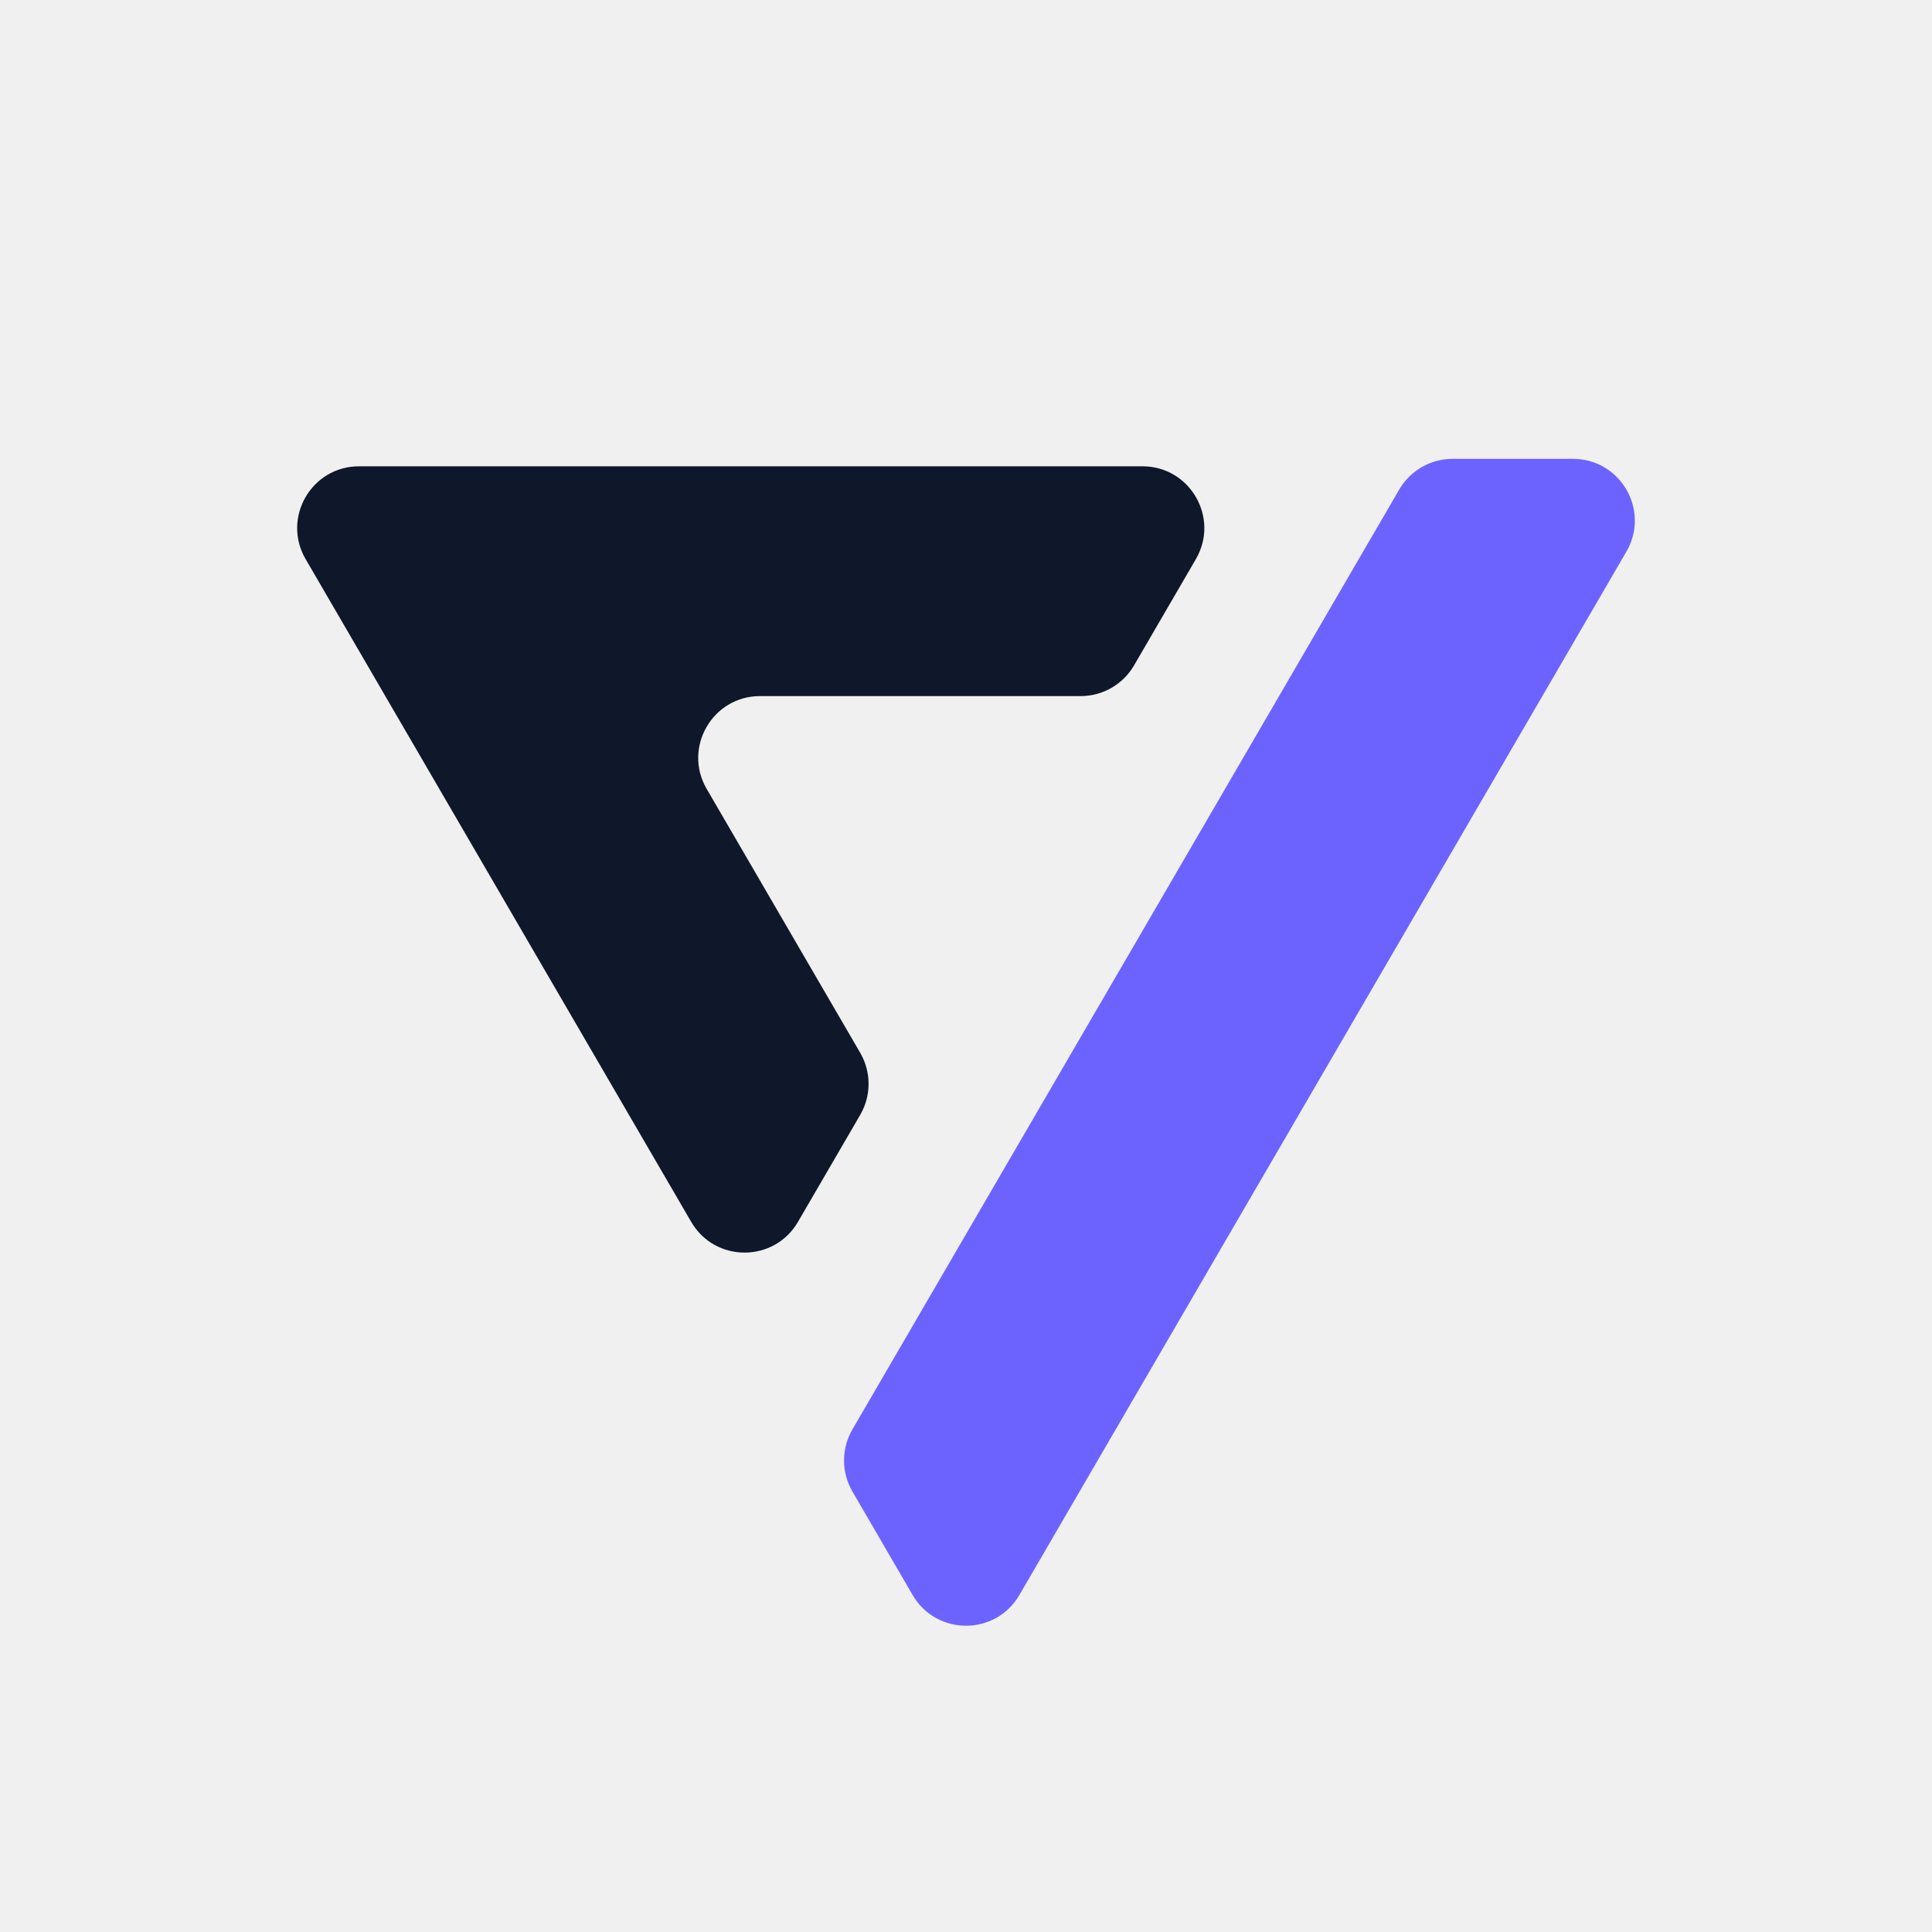
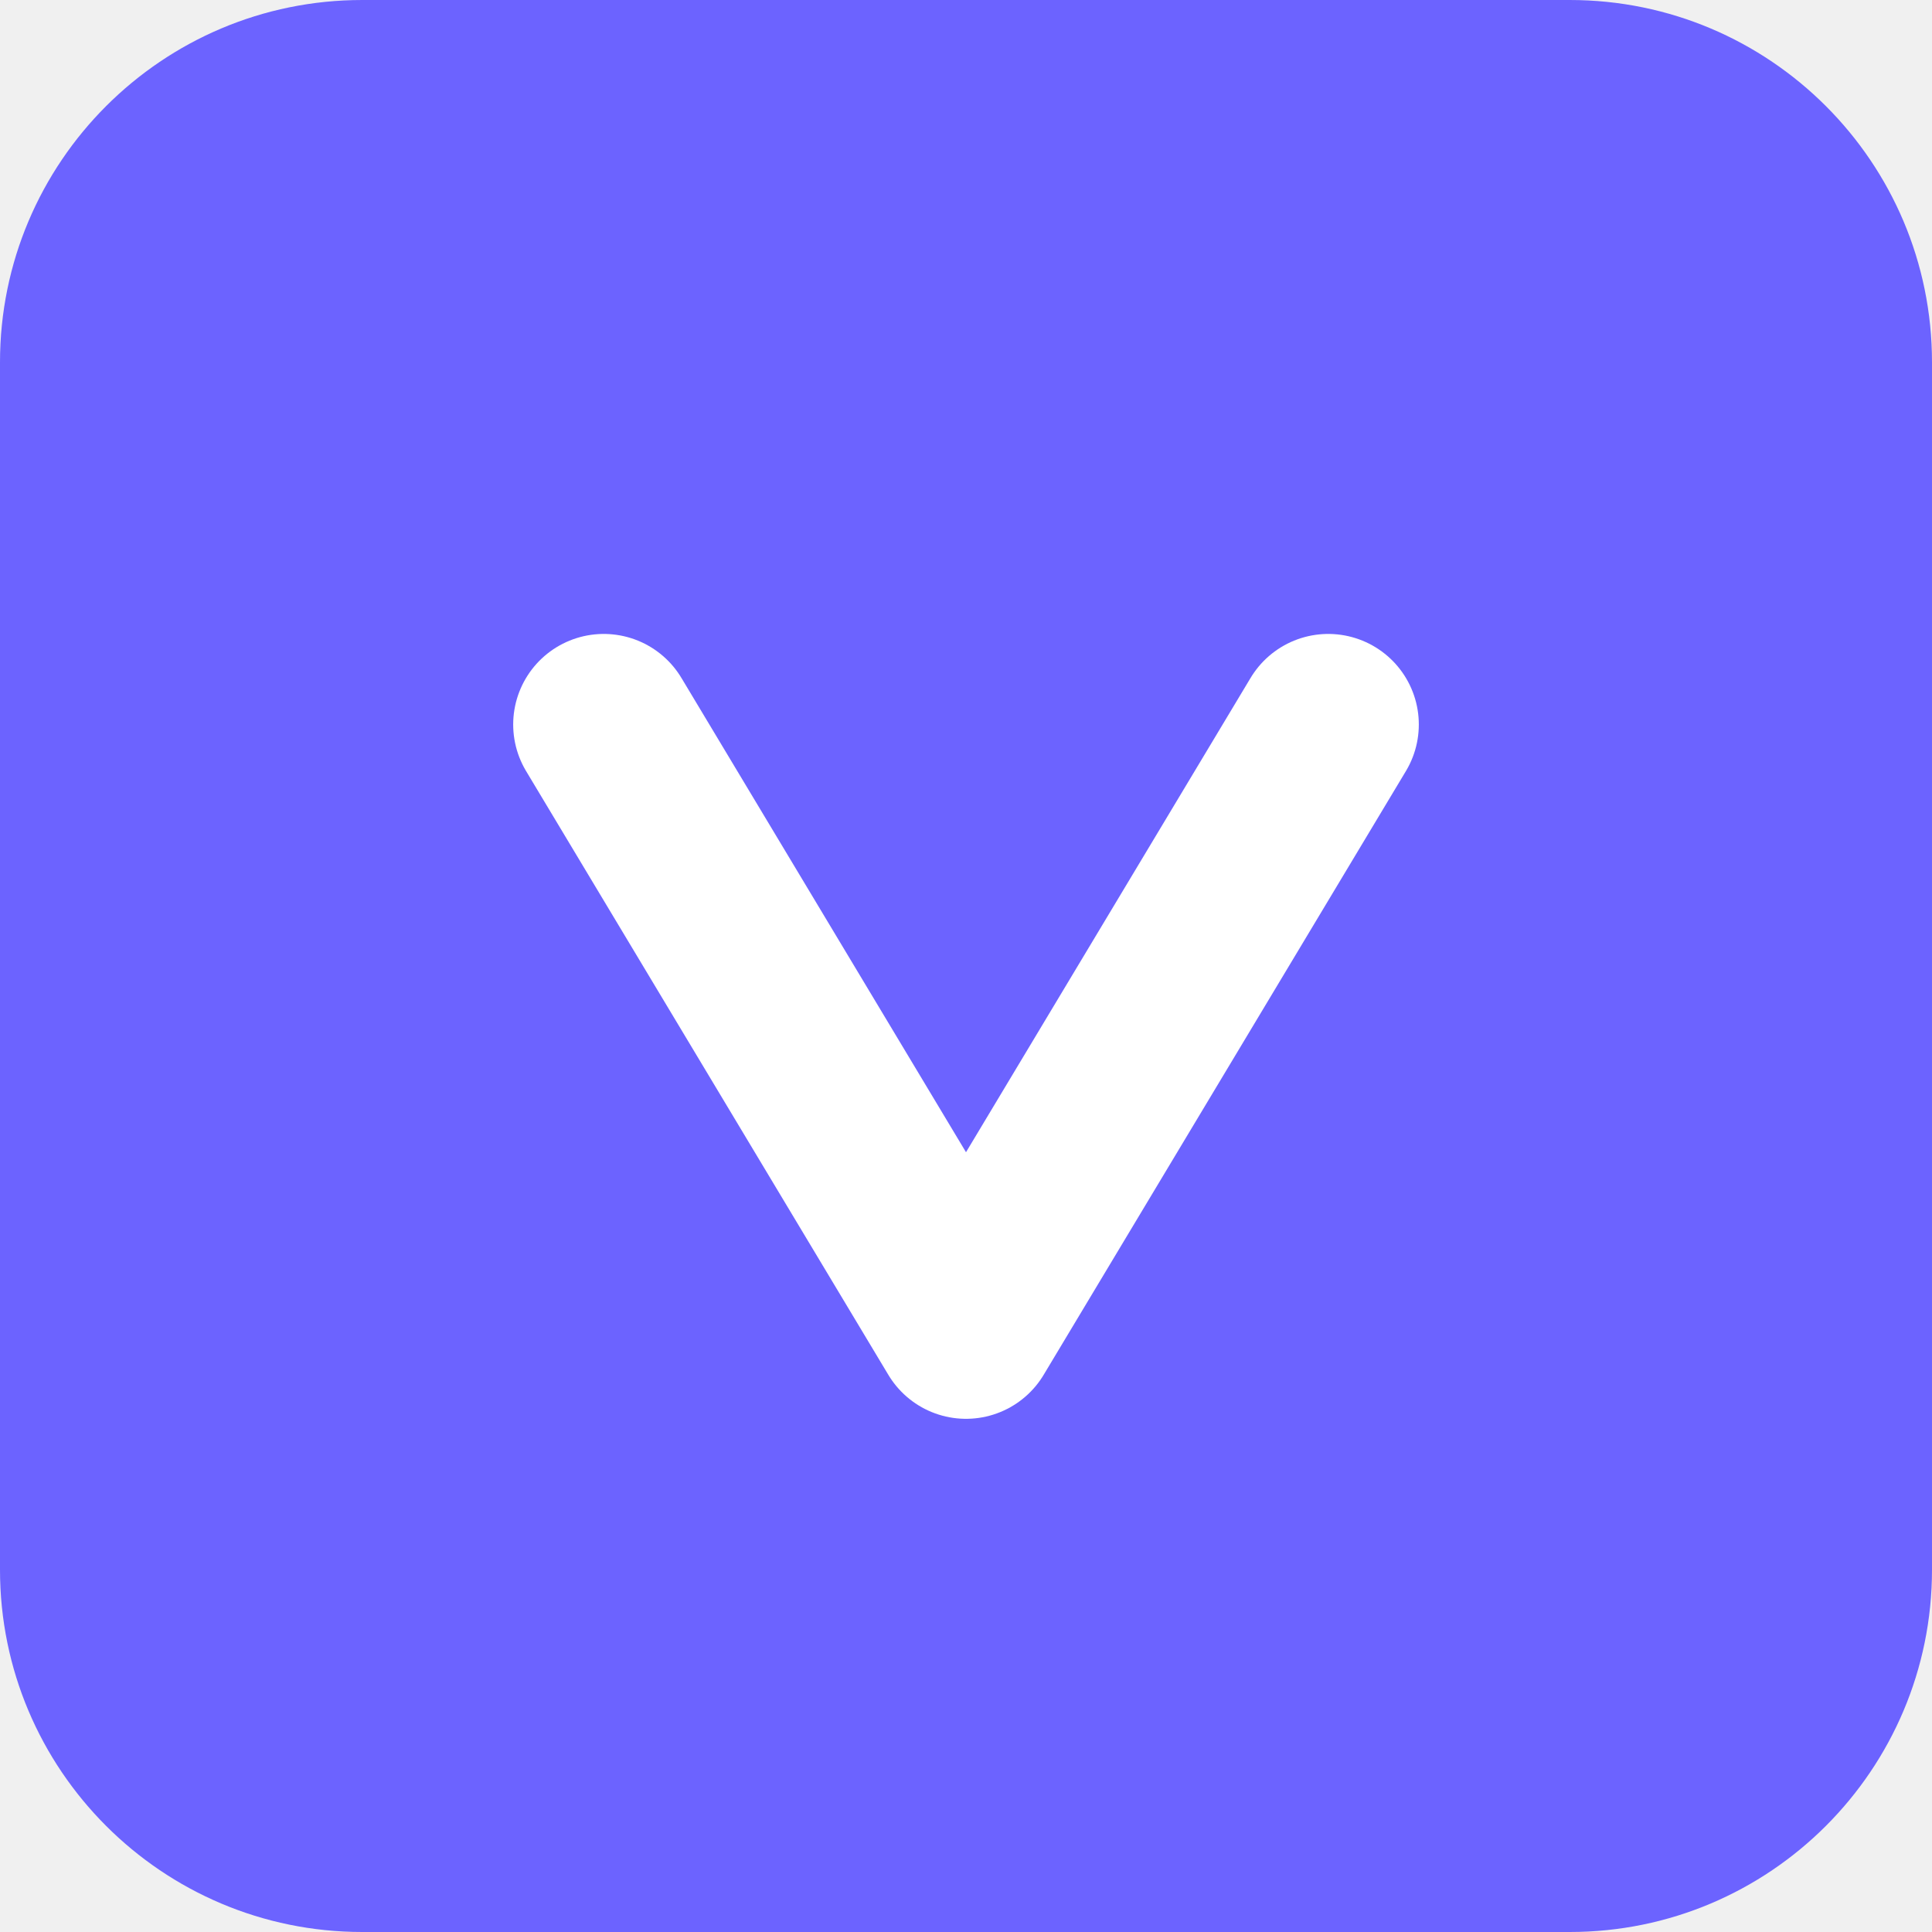
- <svg xmlns="http://www.w3.org/2000/svg" width="256" height="256" viewBox="0 0 256 256" fill="none">
-   <path fill-rule="evenodd" clip-rule="evenodd" d="M112.95 189.406C111.471 191.95 111.471 195.092 112.95 197.636L120.927 211.347C124.083 216.771 131.917 216.771 135.073 211.347L215.504 73.098C218.678 67.643 214.742 60.8 208.431 60.8H192.477C189.563 60.8 186.869 62.349 185.404 64.868L112.95 189.406Z" fill="#6C63FF" />
-   <path fill-rule="evenodd" clip-rule="evenodd" d="M158.46 74.085C161.634 68.63 157.698 61.788 151.387 61.788H47.569C41.258 61.788 37.323 68.63 40.496 74.085L91.588 161.906C94.744 167.33 102.578 167.33 105.734 161.906L113.981 147.73C115.461 145.187 115.461 142.045 113.981 139.501L93.638 104.533C90.464 99.078 94.399 92.236 100.71 92.236H143.194C146.108 92.236 148.802 90.686 150.267 88.168L158.46 74.085Z" fill="#0F172A" />
+ <svg xmlns="http://www.w3.org/2000/svg" width="32" height="32" viewBox="0 0 32 32" fill="none">
+   <rect width="32" height="32" rx="6" fill="#6c63ff" />
+   <path d="M10 12L16 22L22 12" stroke="white" stroke-width="3" stroke-linecap="round" stroke-linejoin="round" />
</svg>
